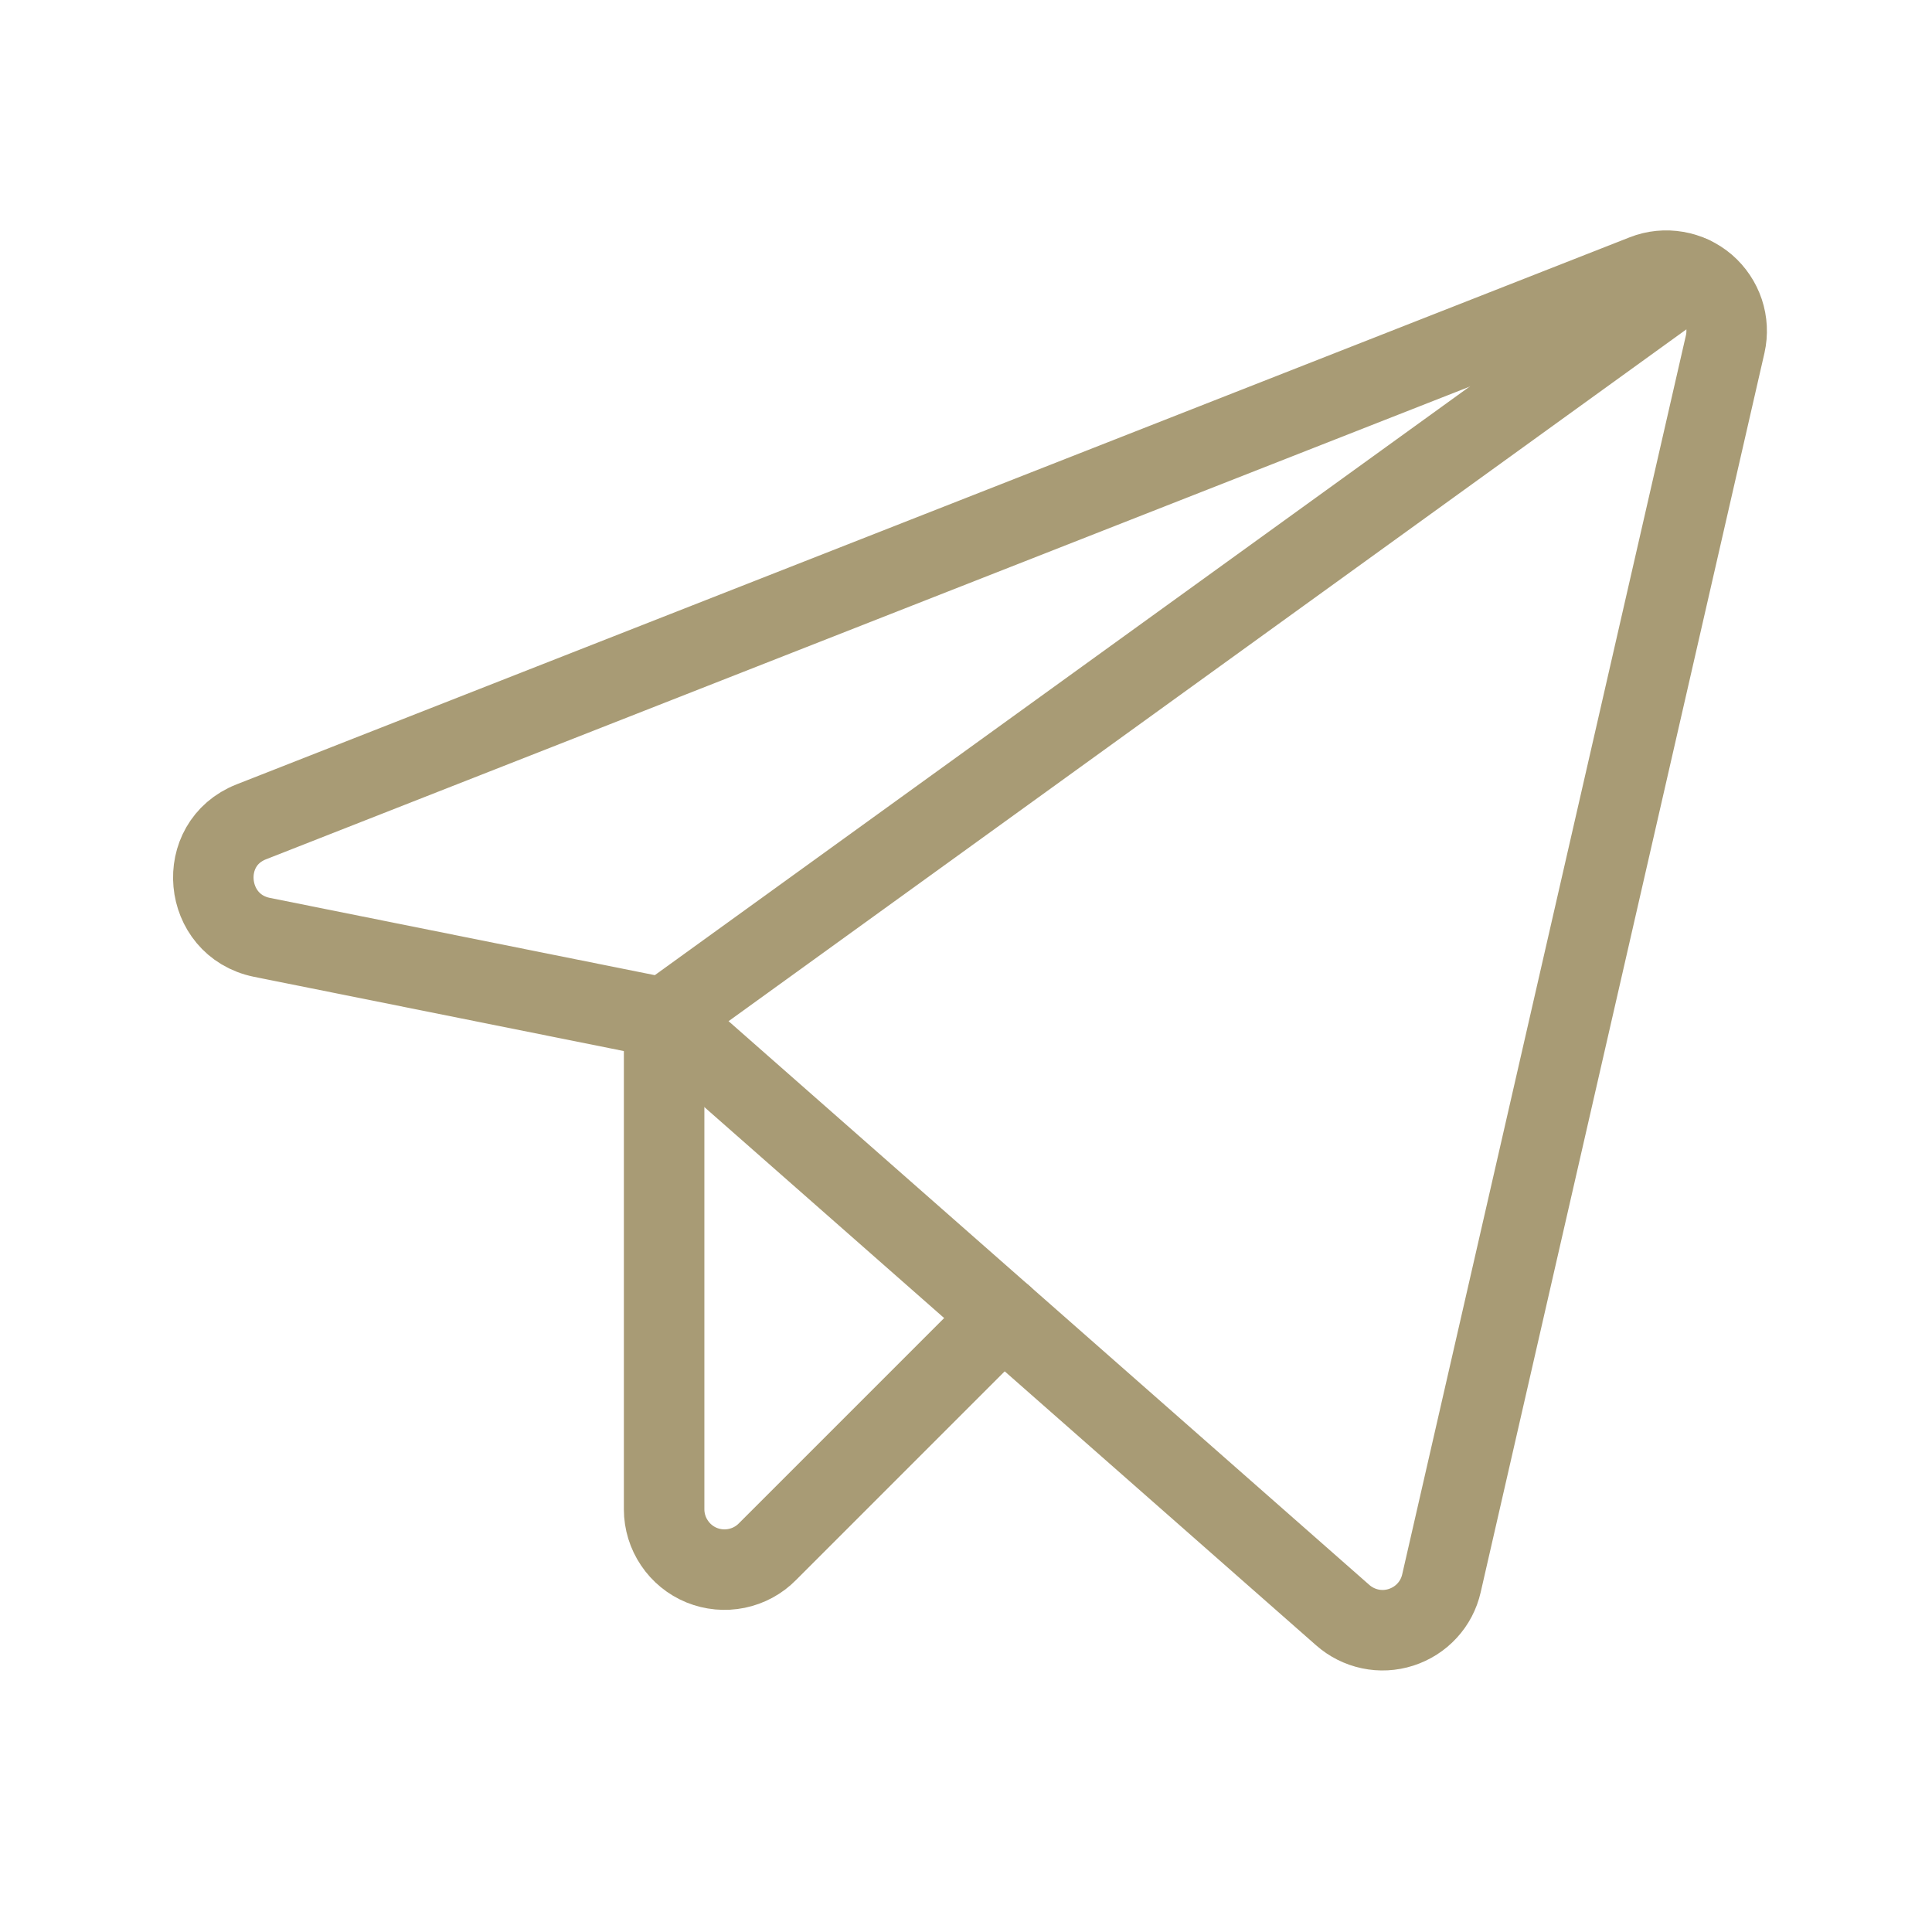
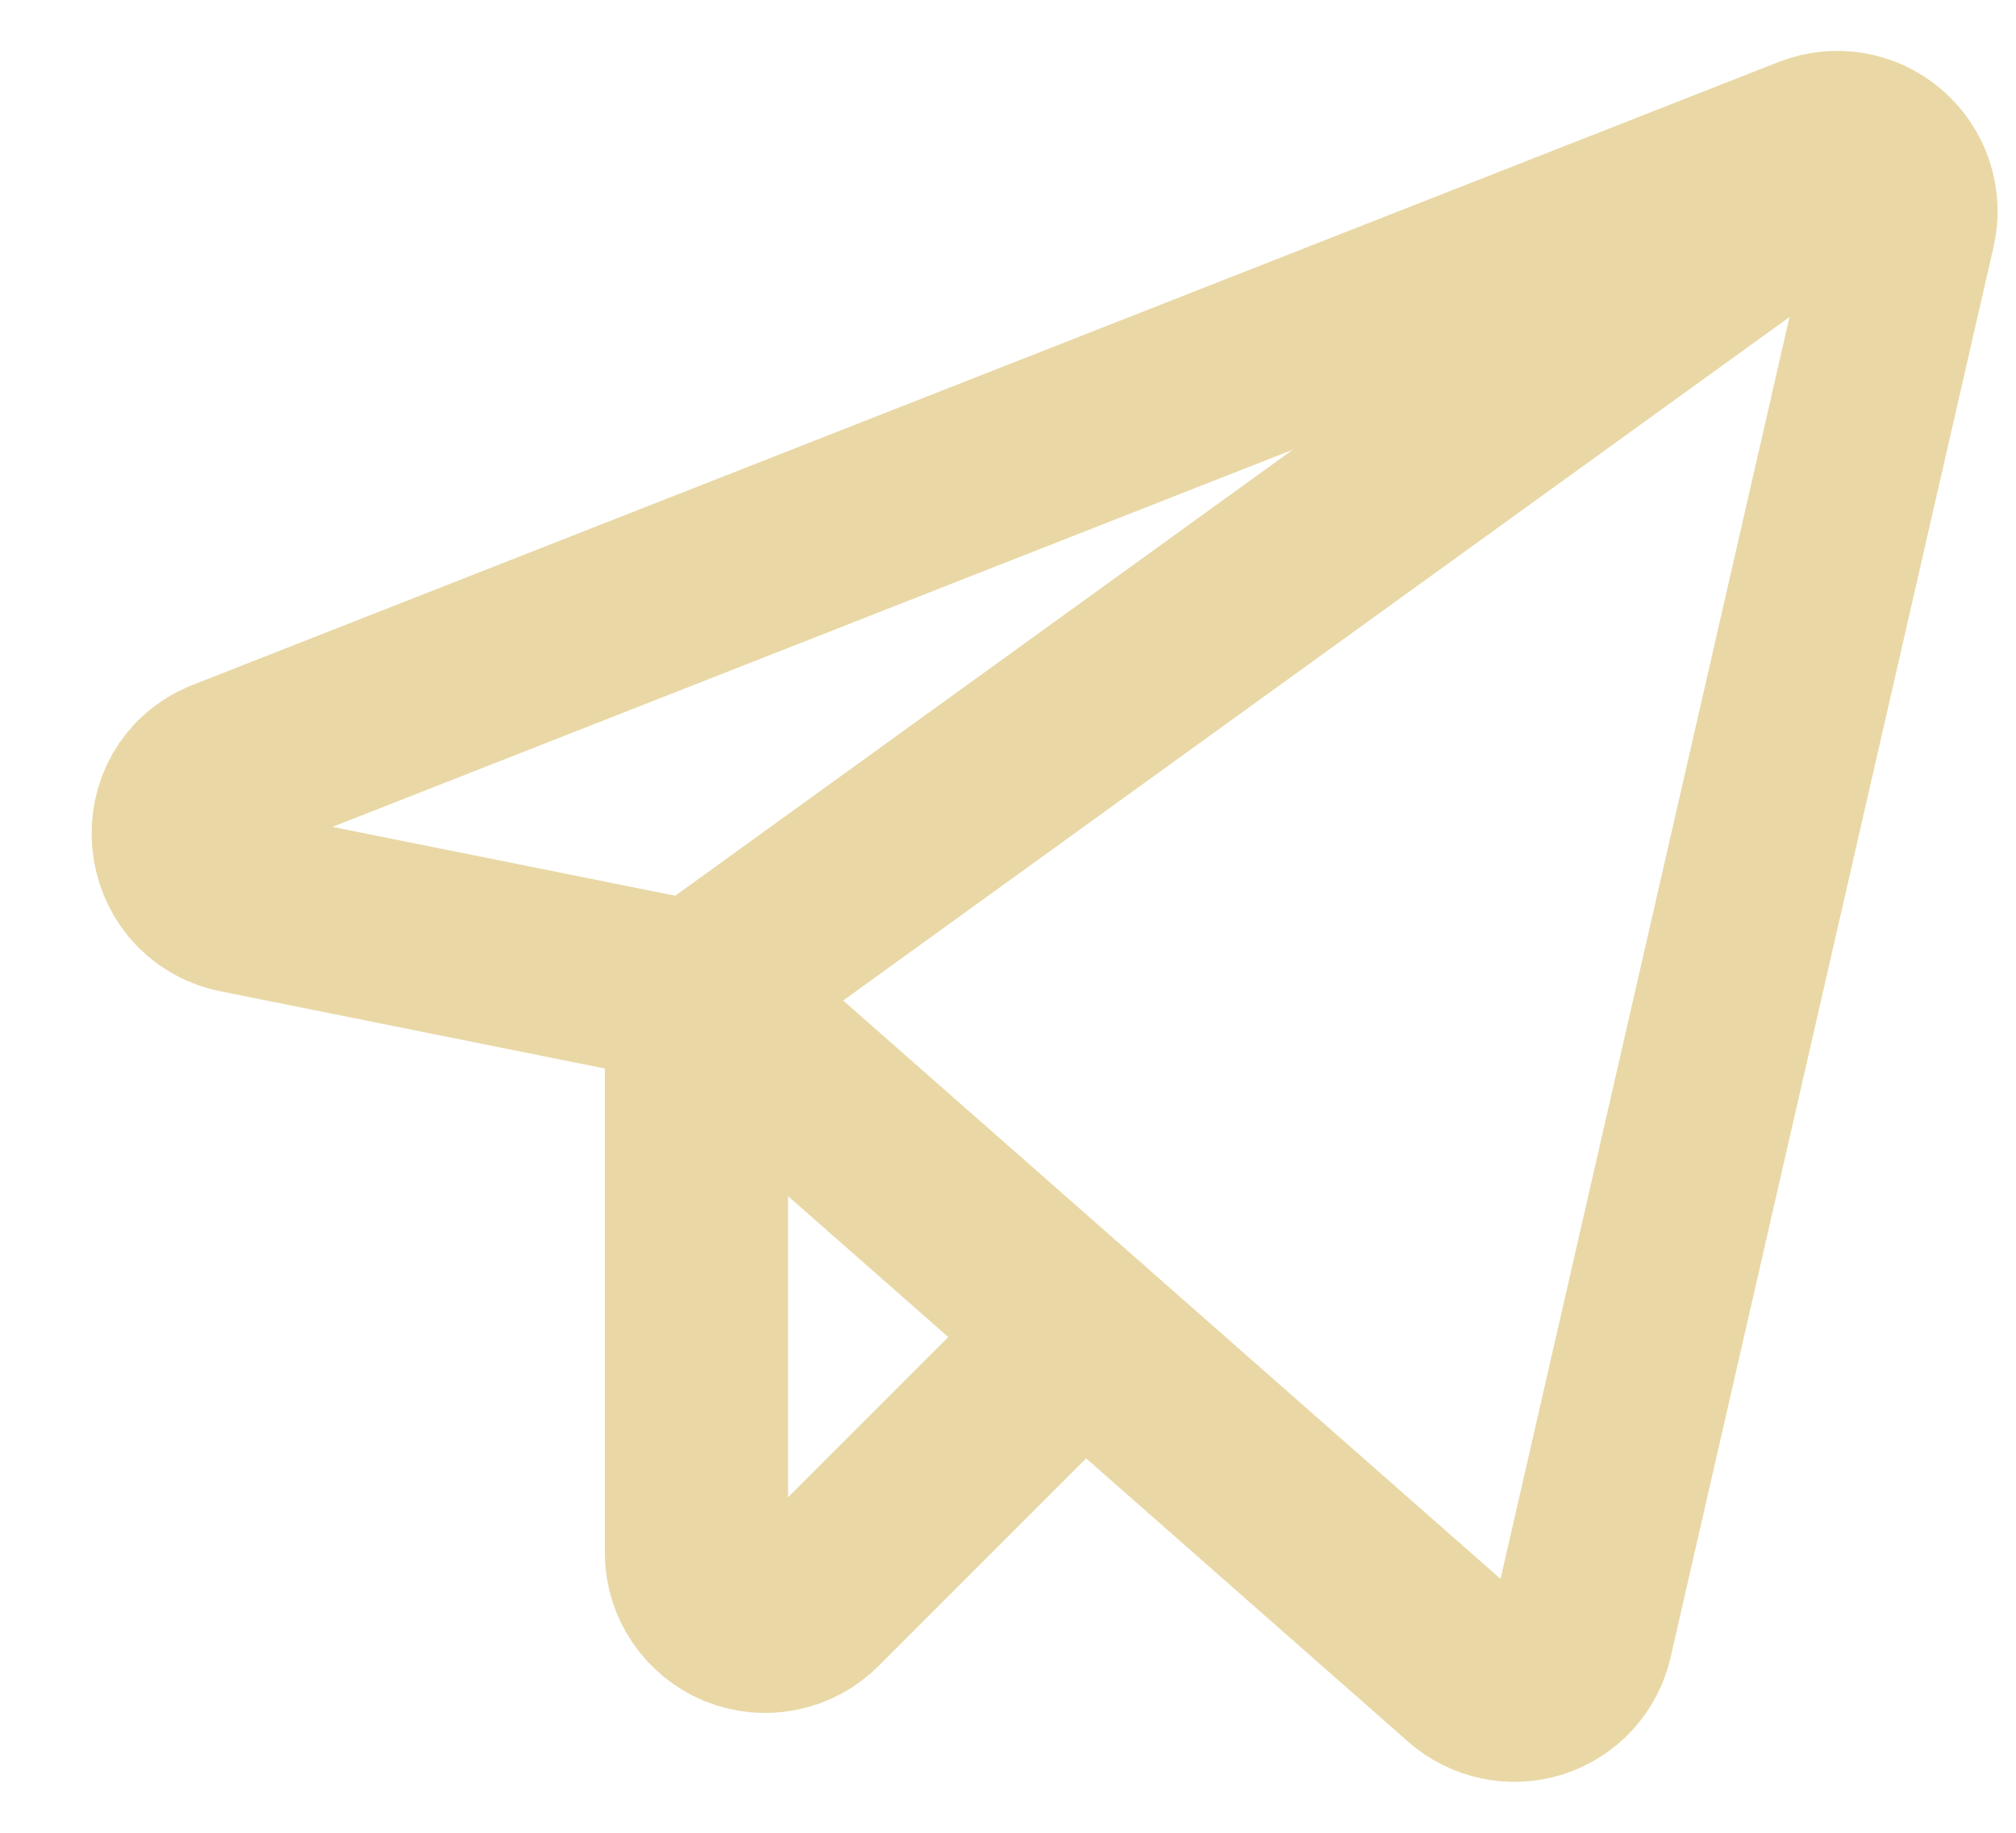
- <svg xmlns="http://www.w3.org/2000/svg" width="24" height="24" viewBox="0 0 24 24" fill="none">
-   <path d="M8.25 12.647L16.678 20.062C16.776 20.149 16.894 20.208 17.021 20.235C17.148 20.262 17.28 20.255 17.404 20.215C17.528 20.175 17.64 20.104 17.728 20.008C17.816 19.913 17.877 19.796 17.906 19.669L21.431 4.275C21.461 4.142 21.454 4.004 21.411 3.875C21.368 3.747 21.291 3.632 21.188 3.543C21.085 3.455 20.96 3.396 20.826 3.373C20.692 3.35 20.555 3.363 20.428 3.413L3.122 10.209C2.428 10.481 2.522 11.494 3.253 11.644L8.25 12.647Z" stroke="#A89B75" stroke-linecap="round" stroke-linejoin="round" />
-   <path d="M8.25 12.647L21.009 3.431" stroke="#A89B75" stroke-linecap="round" stroke-linejoin="round" />
-   <path d="M12.459 16.35L9.534 19.275C9.43 19.381 9.297 19.453 9.151 19.483C9.005 19.513 8.854 19.499 8.716 19.443C8.579 19.387 8.461 19.291 8.378 19.167C8.295 19.044 8.25 18.899 8.25 18.75V12.647" stroke="#A89B75" stroke-linecap="round" stroke-linejoin="round" />
+ <svg xmlns="http://www.w3.org/2000/svg" width="22" height="20" viewBox="0 0 22 20" fill="none">
+   <path d="M7.6 10.841L16.028 18.256C16.126 18.342 16.244 18.402 16.371 18.428C16.498 18.455 16.631 18.448 16.754 18.409C16.878 18.369 16.99 18.298 17.078 18.202C17.166 18.106 17.227 17.989 17.256 17.862L20.781 2.469C20.811 2.336 20.804 2.198 20.761 2.069C20.718 1.94 20.641 1.825 20.538 1.737C20.435 1.648 20.31 1.589 20.176 1.566C20.043 1.543 19.905 1.557 19.778 1.606L2.472 8.403C1.778 8.675 1.872 9.687 2.603 9.837L7.6 10.841Z" stroke="#E9D8A6" stroke-width="2" stroke-linecap="round" stroke-linejoin="round" />
+   <path d="M7.6 10.841L20.36 1.625" stroke="#E9D8A6" stroke-width="2" stroke-linecap="round" stroke-linejoin="round" />
+   <path d="M11.809 14.544L8.884 17.469C8.78 17.575 8.647 17.647 8.501 17.677C8.355 17.707 8.204 17.693 8.066 17.637C7.929 17.58 7.811 17.484 7.728 17.361C7.645 17.238 7.6 17.092 7.6 16.944V10.841" stroke="#E9D8A6" stroke-width="2" stroke-linecap="round" stroke-linejoin="round" />
</svg>
